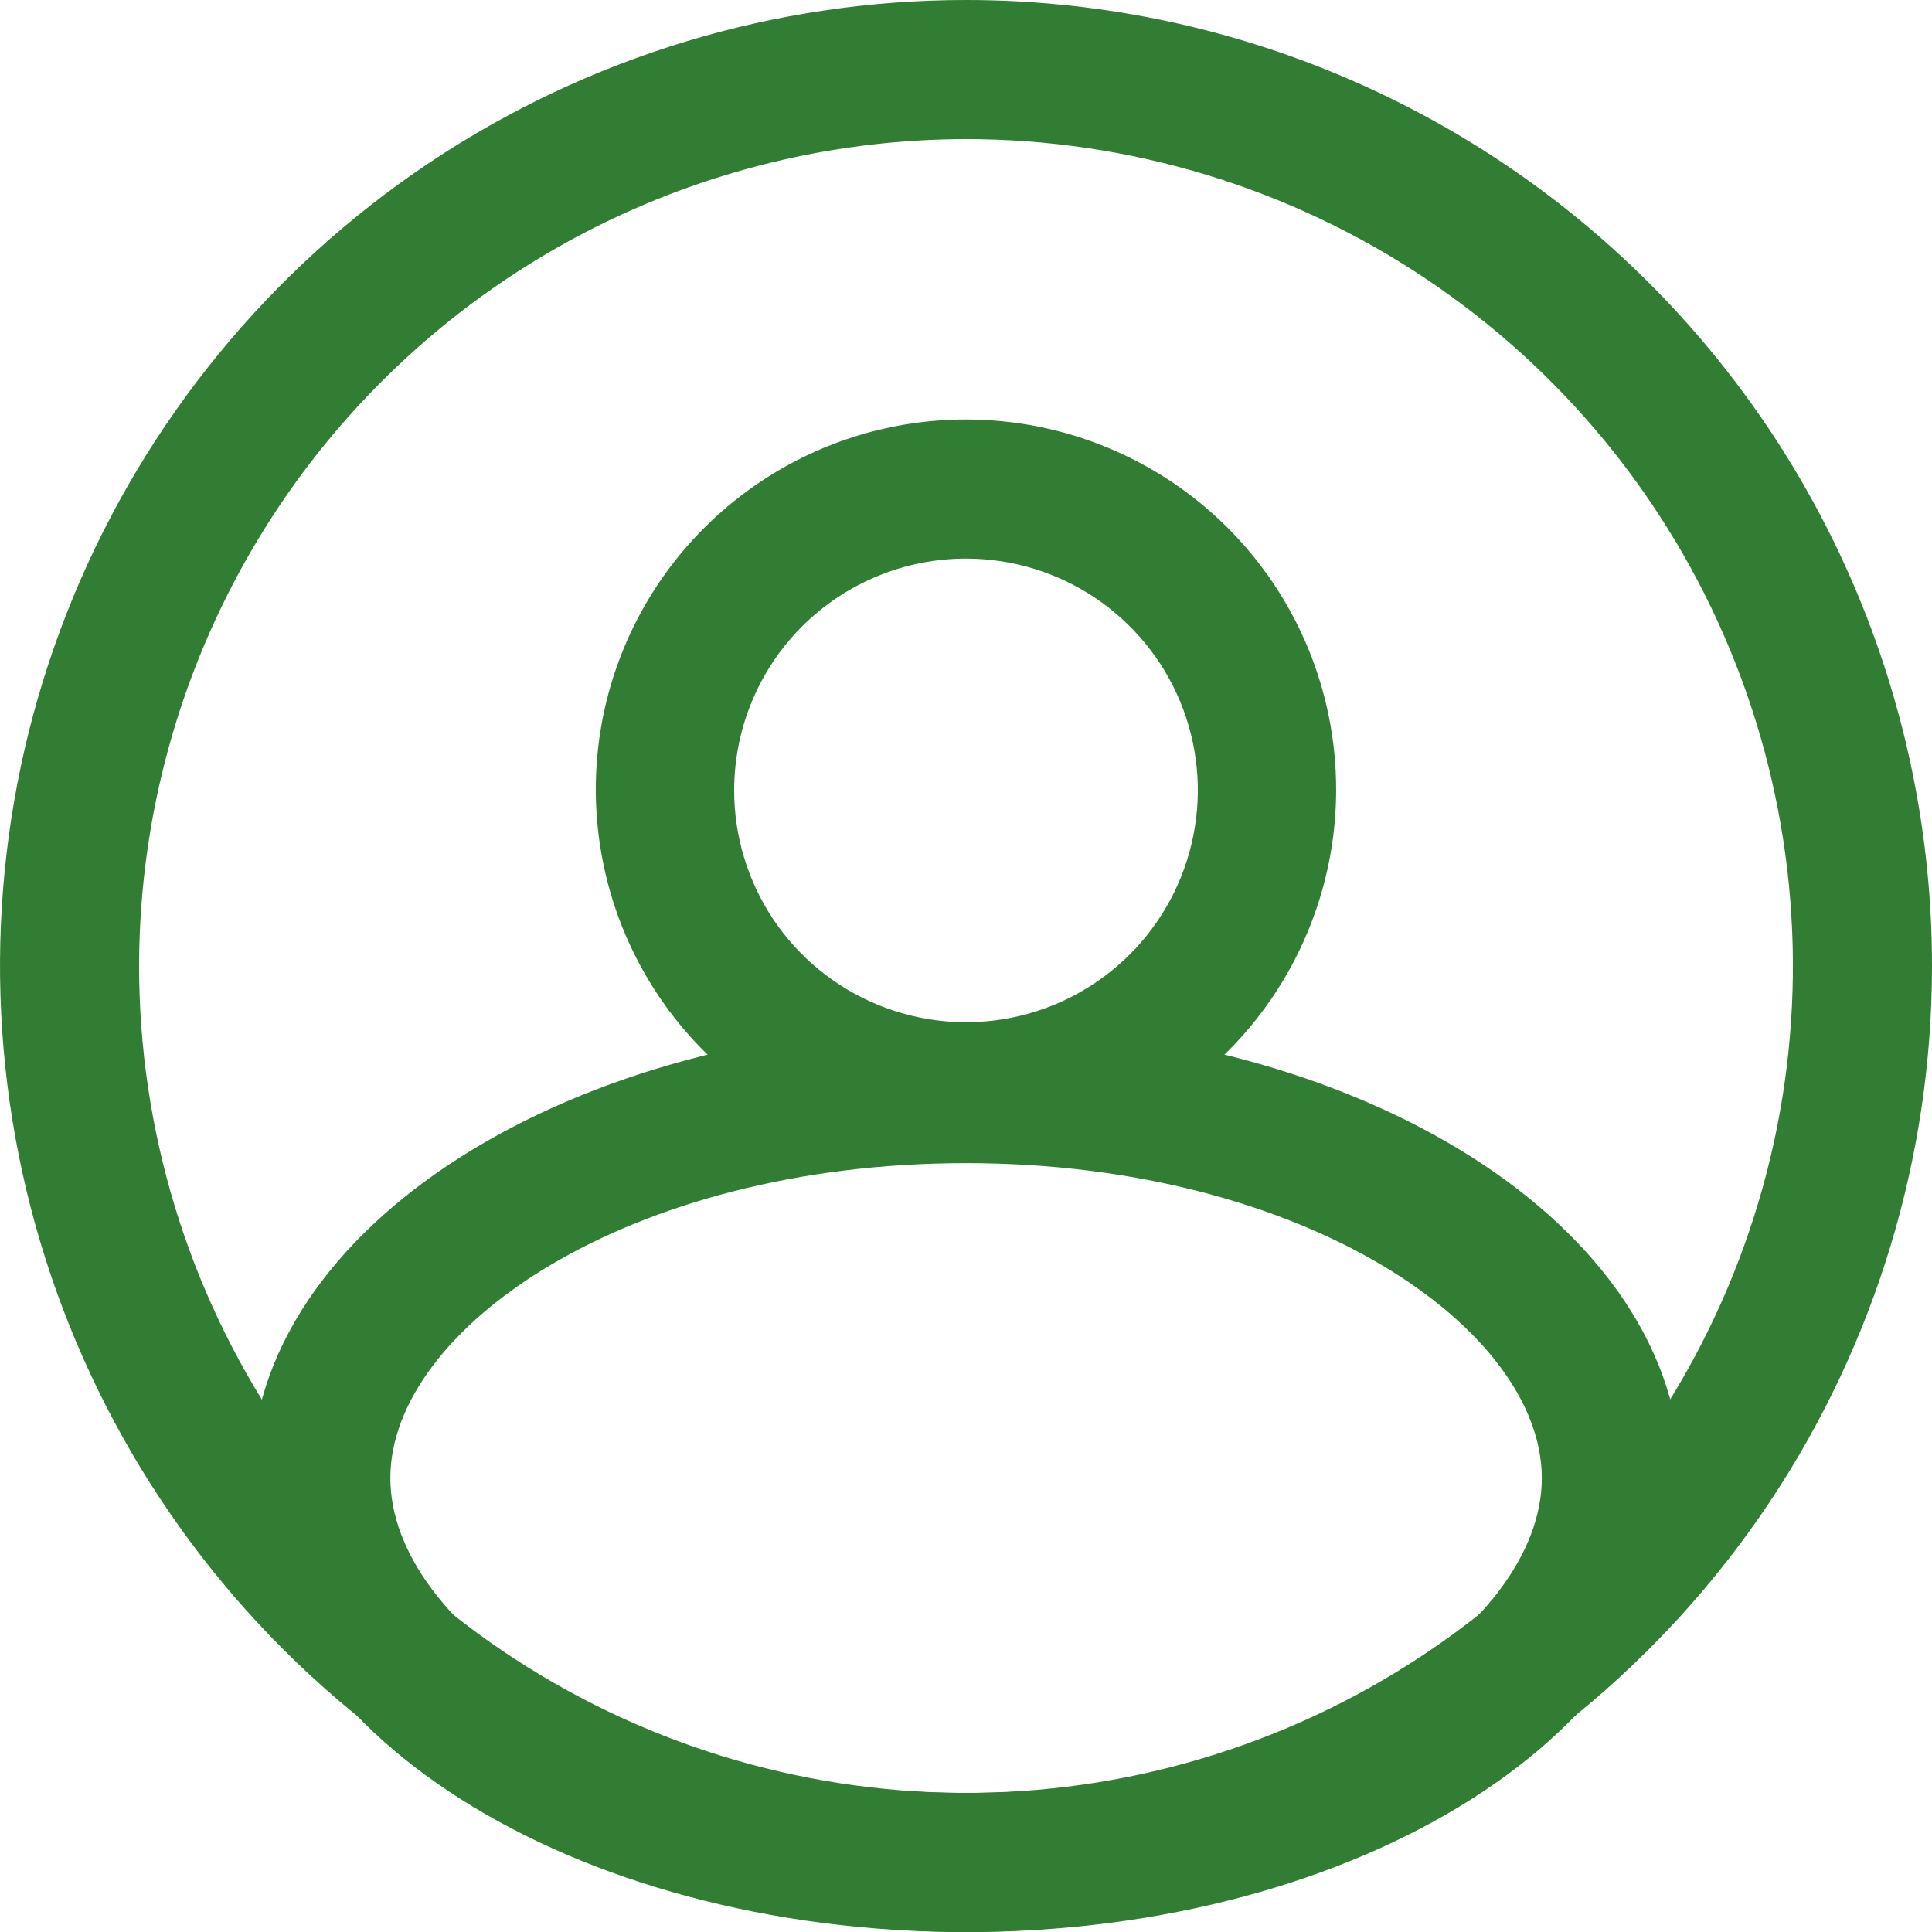
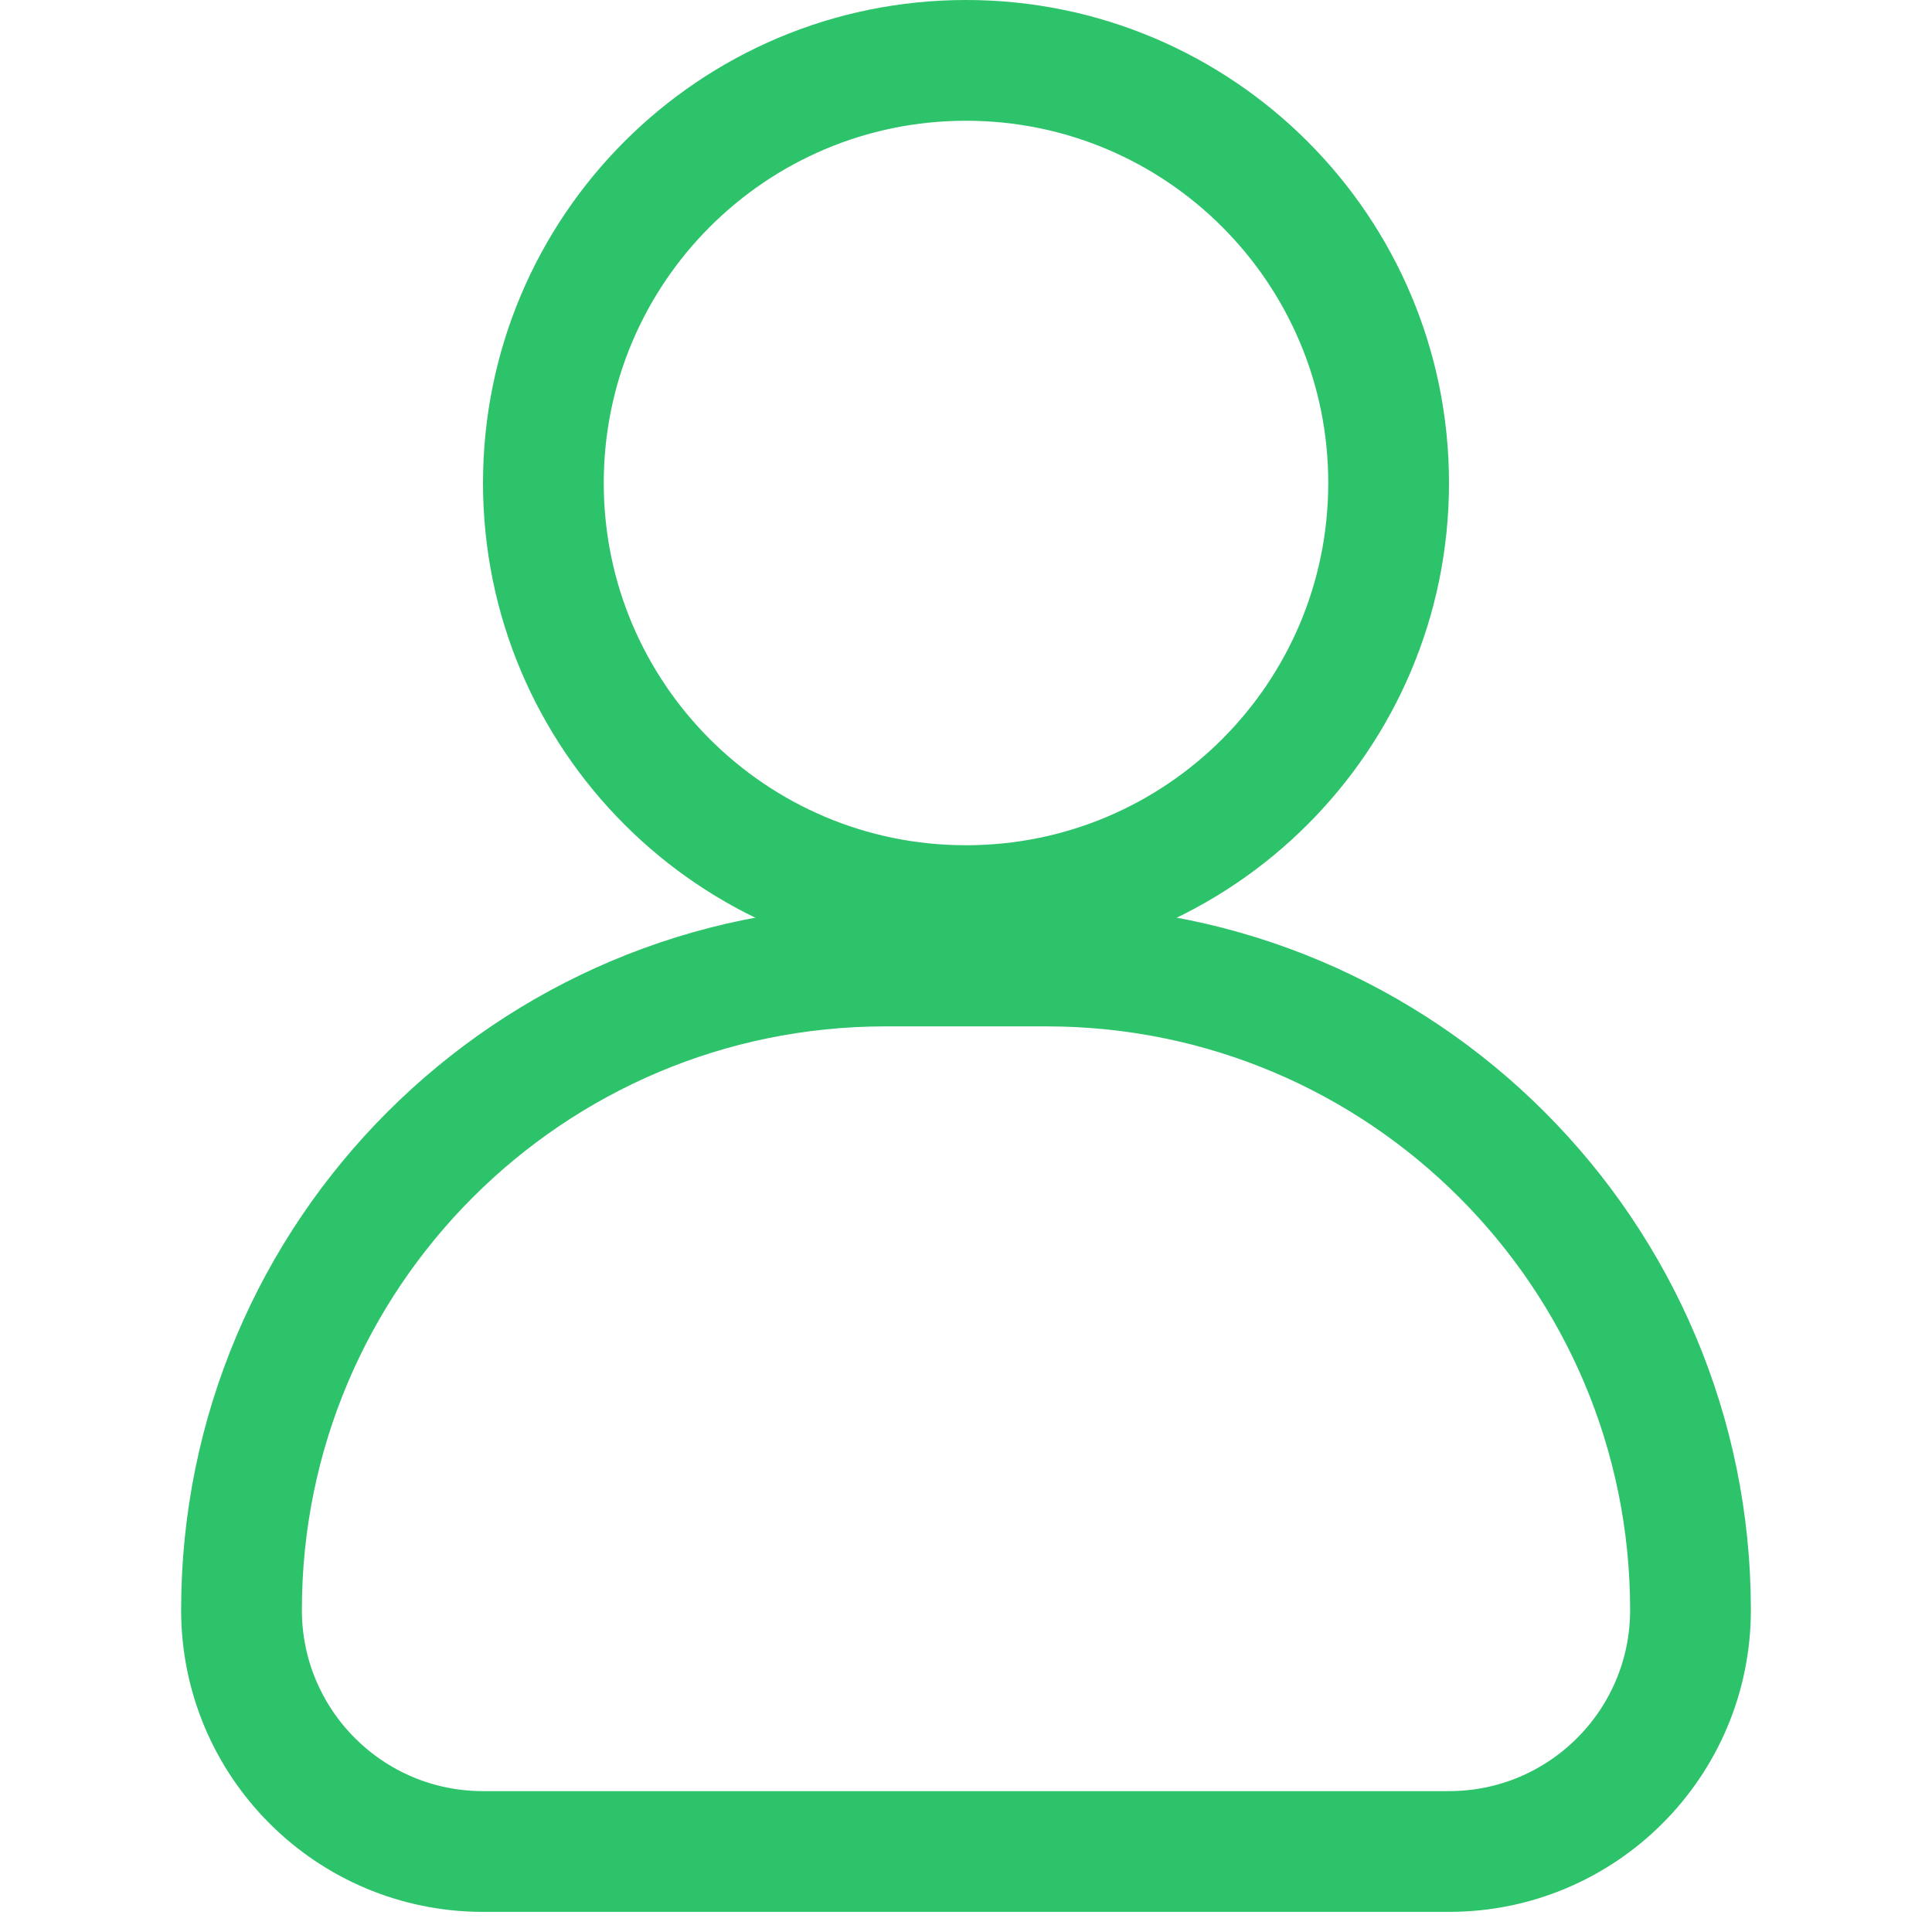
<svg xmlns="http://www.w3.org/2000/svg" width="24" height="24" viewBox="0 0 24 24" fill="none">
-   <path d="M12 1.728C14.032 1.728 16.018 2.33 17.707 3.459C19.396 4.588 20.713 6.192 21.49 8.069C22.268 9.946 22.471 12.011 22.075 14.004C21.678 15.996 20.7 17.827 19.263 19.263C17.827 20.7 15.996 21.678 14.004 22.075C12.011 22.471 9.946 22.267 8.069 21.49C6.192 20.713 4.588 19.396 3.459 17.707C2.33 16.018 1.728 14.032 1.728 12C1.731 9.277 2.814 6.666 4.74 4.74C6.666 2.814 9.277 1.731 12 1.728ZM12 0C9.627 0 7.307 0.704 5.333 2.022C3.36 3.341 1.822 5.215 0.913 7.408C0.005 9.601 -0.232 12.013 0.231 14.341C0.694 16.669 1.836 18.807 3.515 20.485C5.193 22.163 7.331 23.306 9.659 23.769C11.987 24.232 14.399 23.995 16.592 23.087C18.785 22.178 20.659 20.64 21.978 18.667C23.296 16.693 24 14.373 24 12C24 8.817 22.736 5.765 20.485 3.515C18.235 1.264 15.183 0 12 0V0Z" fill="#317D34" />
-   <path d="M12 6.939C12.569 6.939 13.126 7.107 13.6 7.424C14.073 7.74 14.443 8.19 14.661 8.716C14.879 9.243 14.936 9.822 14.824 10.38C14.713 10.939 14.439 11.452 14.036 11.855C13.633 12.258 13.12 12.532 12.562 12.643C12.003 12.754 11.424 12.697 10.898 12.479C10.371 12.261 9.922 11.892 9.605 11.419C9.289 10.945 9.12 10.388 9.12 9.819C9.12 9.055 9.423 8.322 9.963 7.782C10.503 7.242 11.236 6.939 12 6.939ZM12 5.211C11.09 5.211 10.201 5.48 9.445 5.986C8.689 6.491 8.099 7.209 7.751 8.049C7.403 8.889 7.312 9.814 7.49 10.706C7.667 11.598 8.105 12.417 8.748 13.06C9.391 13.704 10.211 14.142 11.103 14.319C11.995 14.496 12.919 14.405 13.759 14.057C14.6 13.709 15.318 13.12 15.823 12.364C16.328 11.607 16.598 10.718 16.598 9.809C16.598 8.589 16.114 7.42 15.251 6.557C14.389 5.695 13.219 5.211 12 5.211Z" fill="#317D34" />
-   <path d="M12.001 14.449C16.215 14.449 19.153 16.51 19.153 18.361C19.153 20.211 16.215 22.273 12.001 22.273C7.787 22.273 4.849 20.211 4.849 18.361C4.849 16.51 7.787 14.449 12.001 14.449ZM12.001 12.721C7.098 12.721 3.121 15.245 3.121 18.361C3.121 21.476 7.098 24.001 12.001 24.001C16.904 24.001 20.881 21.476 20.881 18.361C20.881 15.245 16.904 12.721 12.001 12.721Z" fill="#317D34" />
+   <circle cx="12" cy="6" r="5.25" stroke="#2DC36A" stroke-width="1.5" />
+   <path d="M18 23H6C4.343 23 3 21.657 3 20C3 15.582 6.582 12 11 12H13C17.418 12 21 15.582 21 20C21 21.657 19.657 23 18 23Z" stroke="#2DC36A" stroke-width="1.5" />
</svg>
